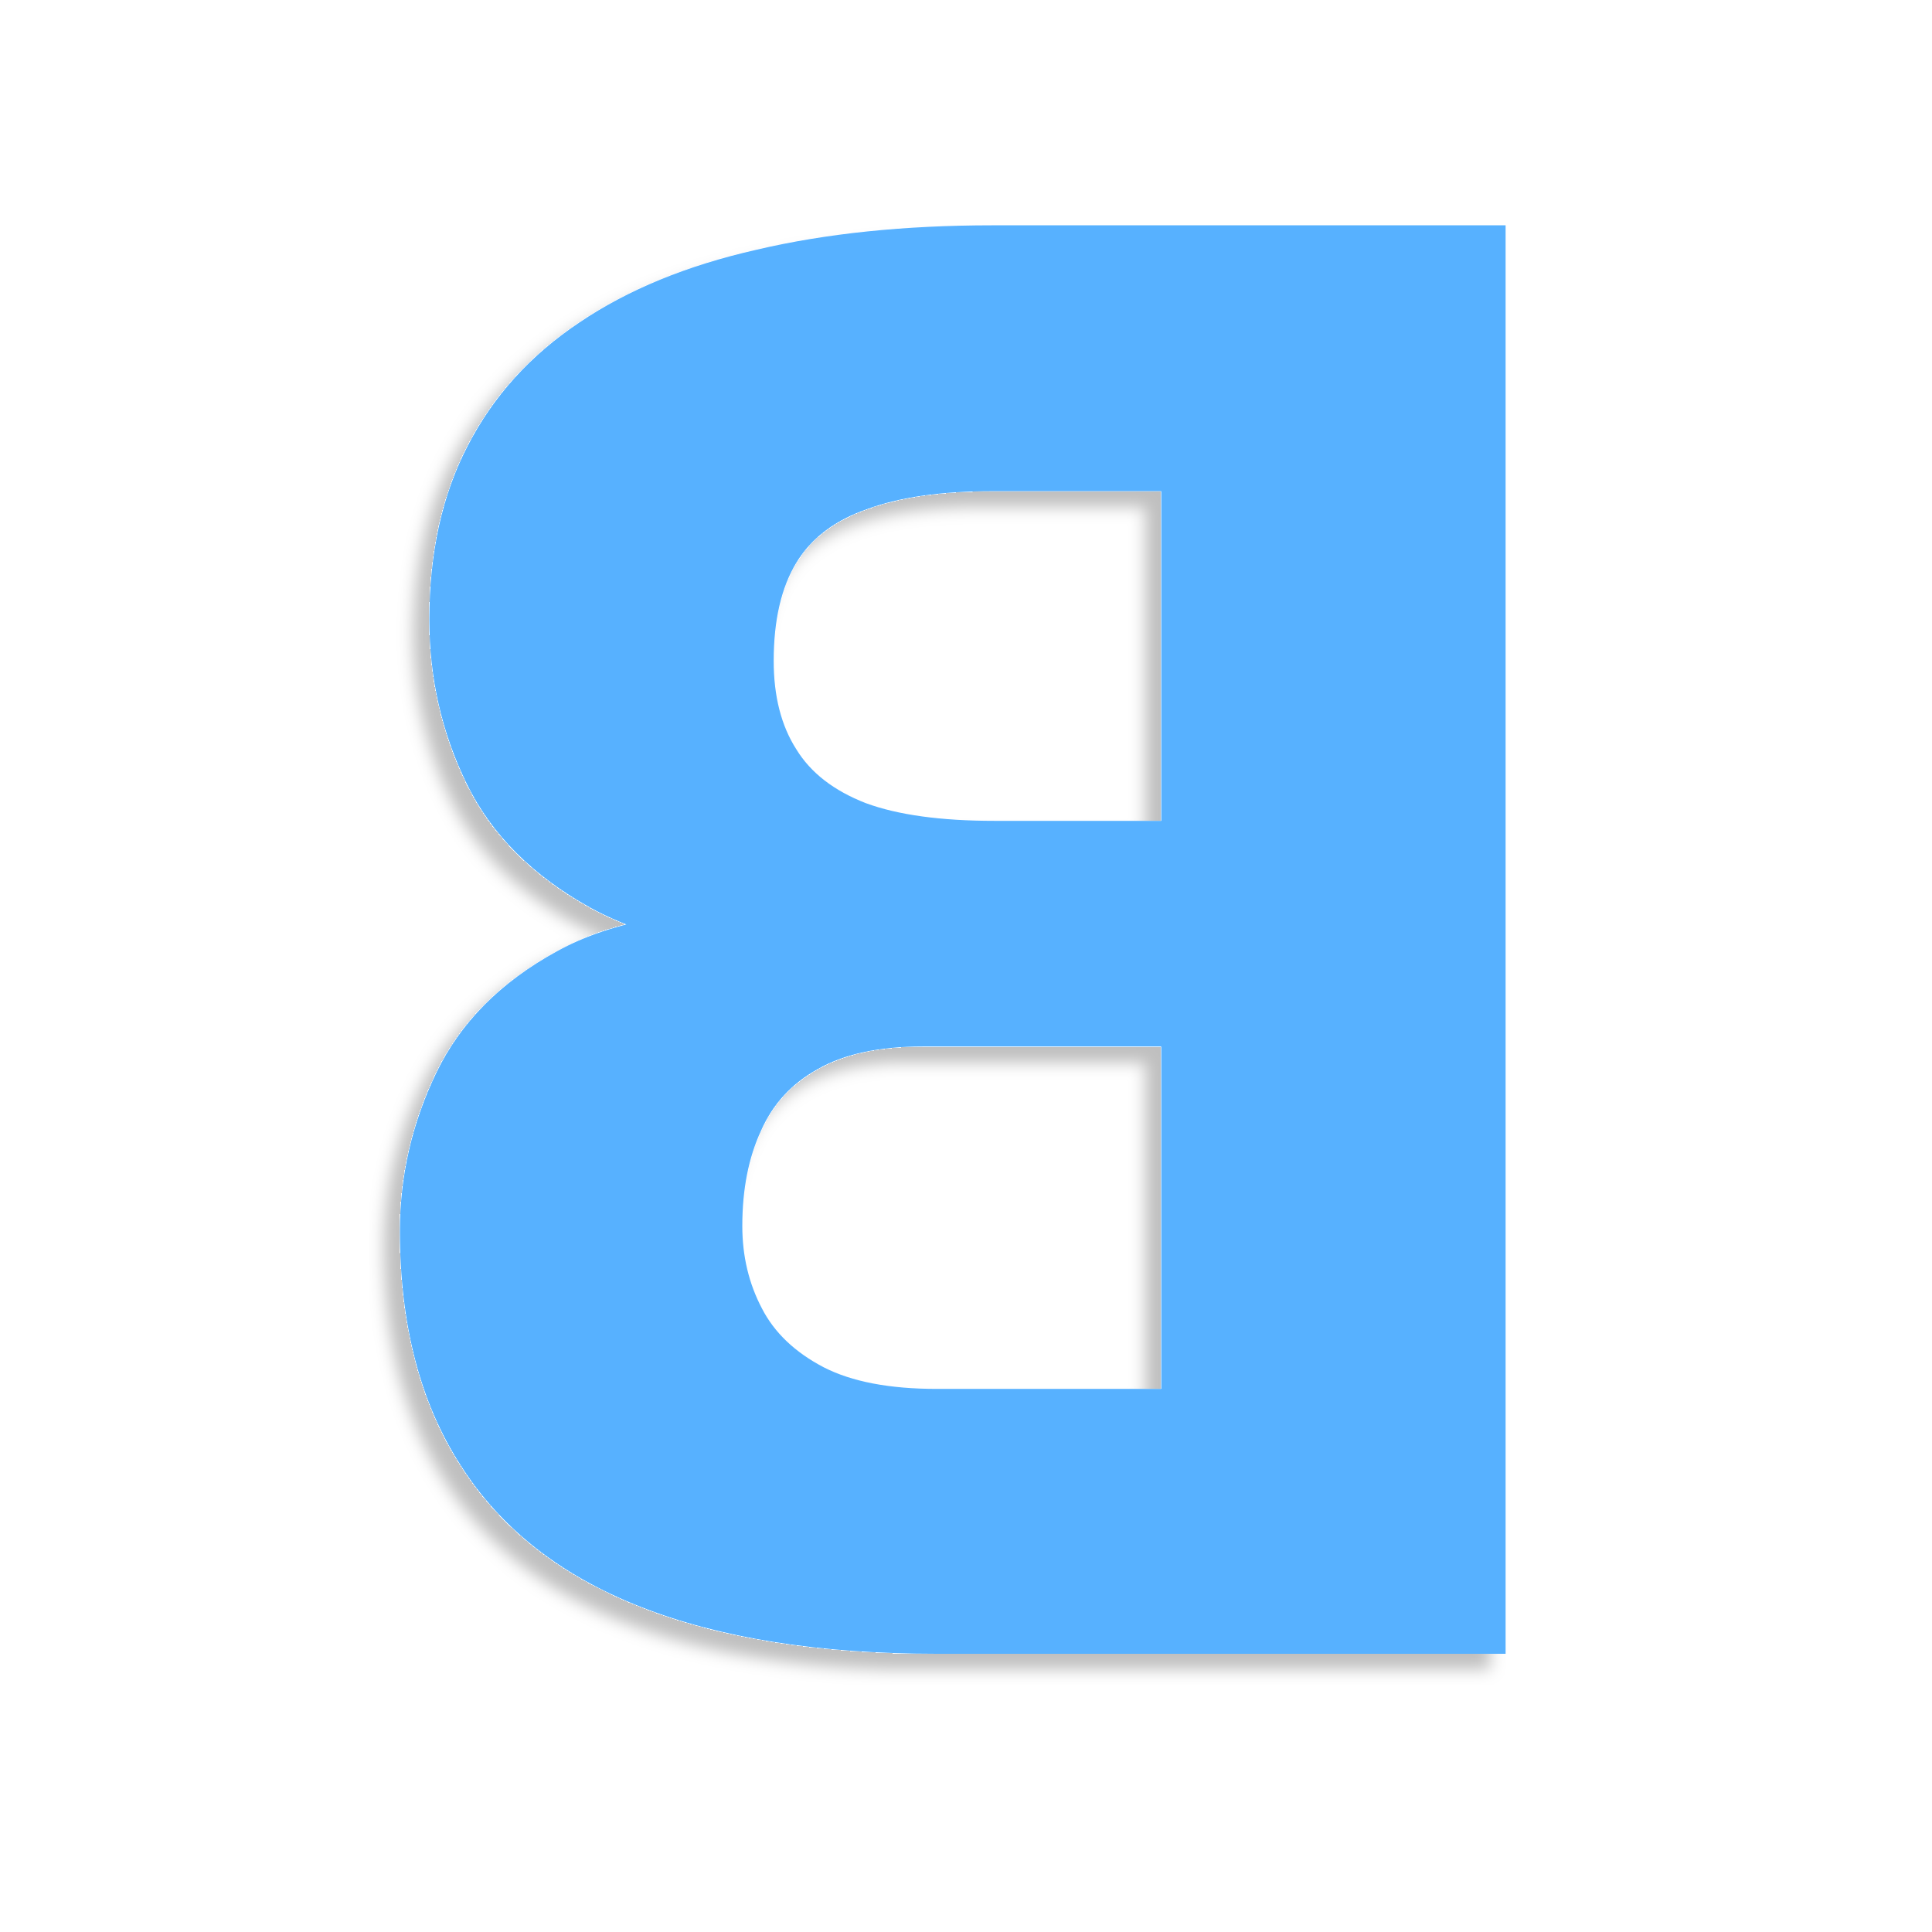
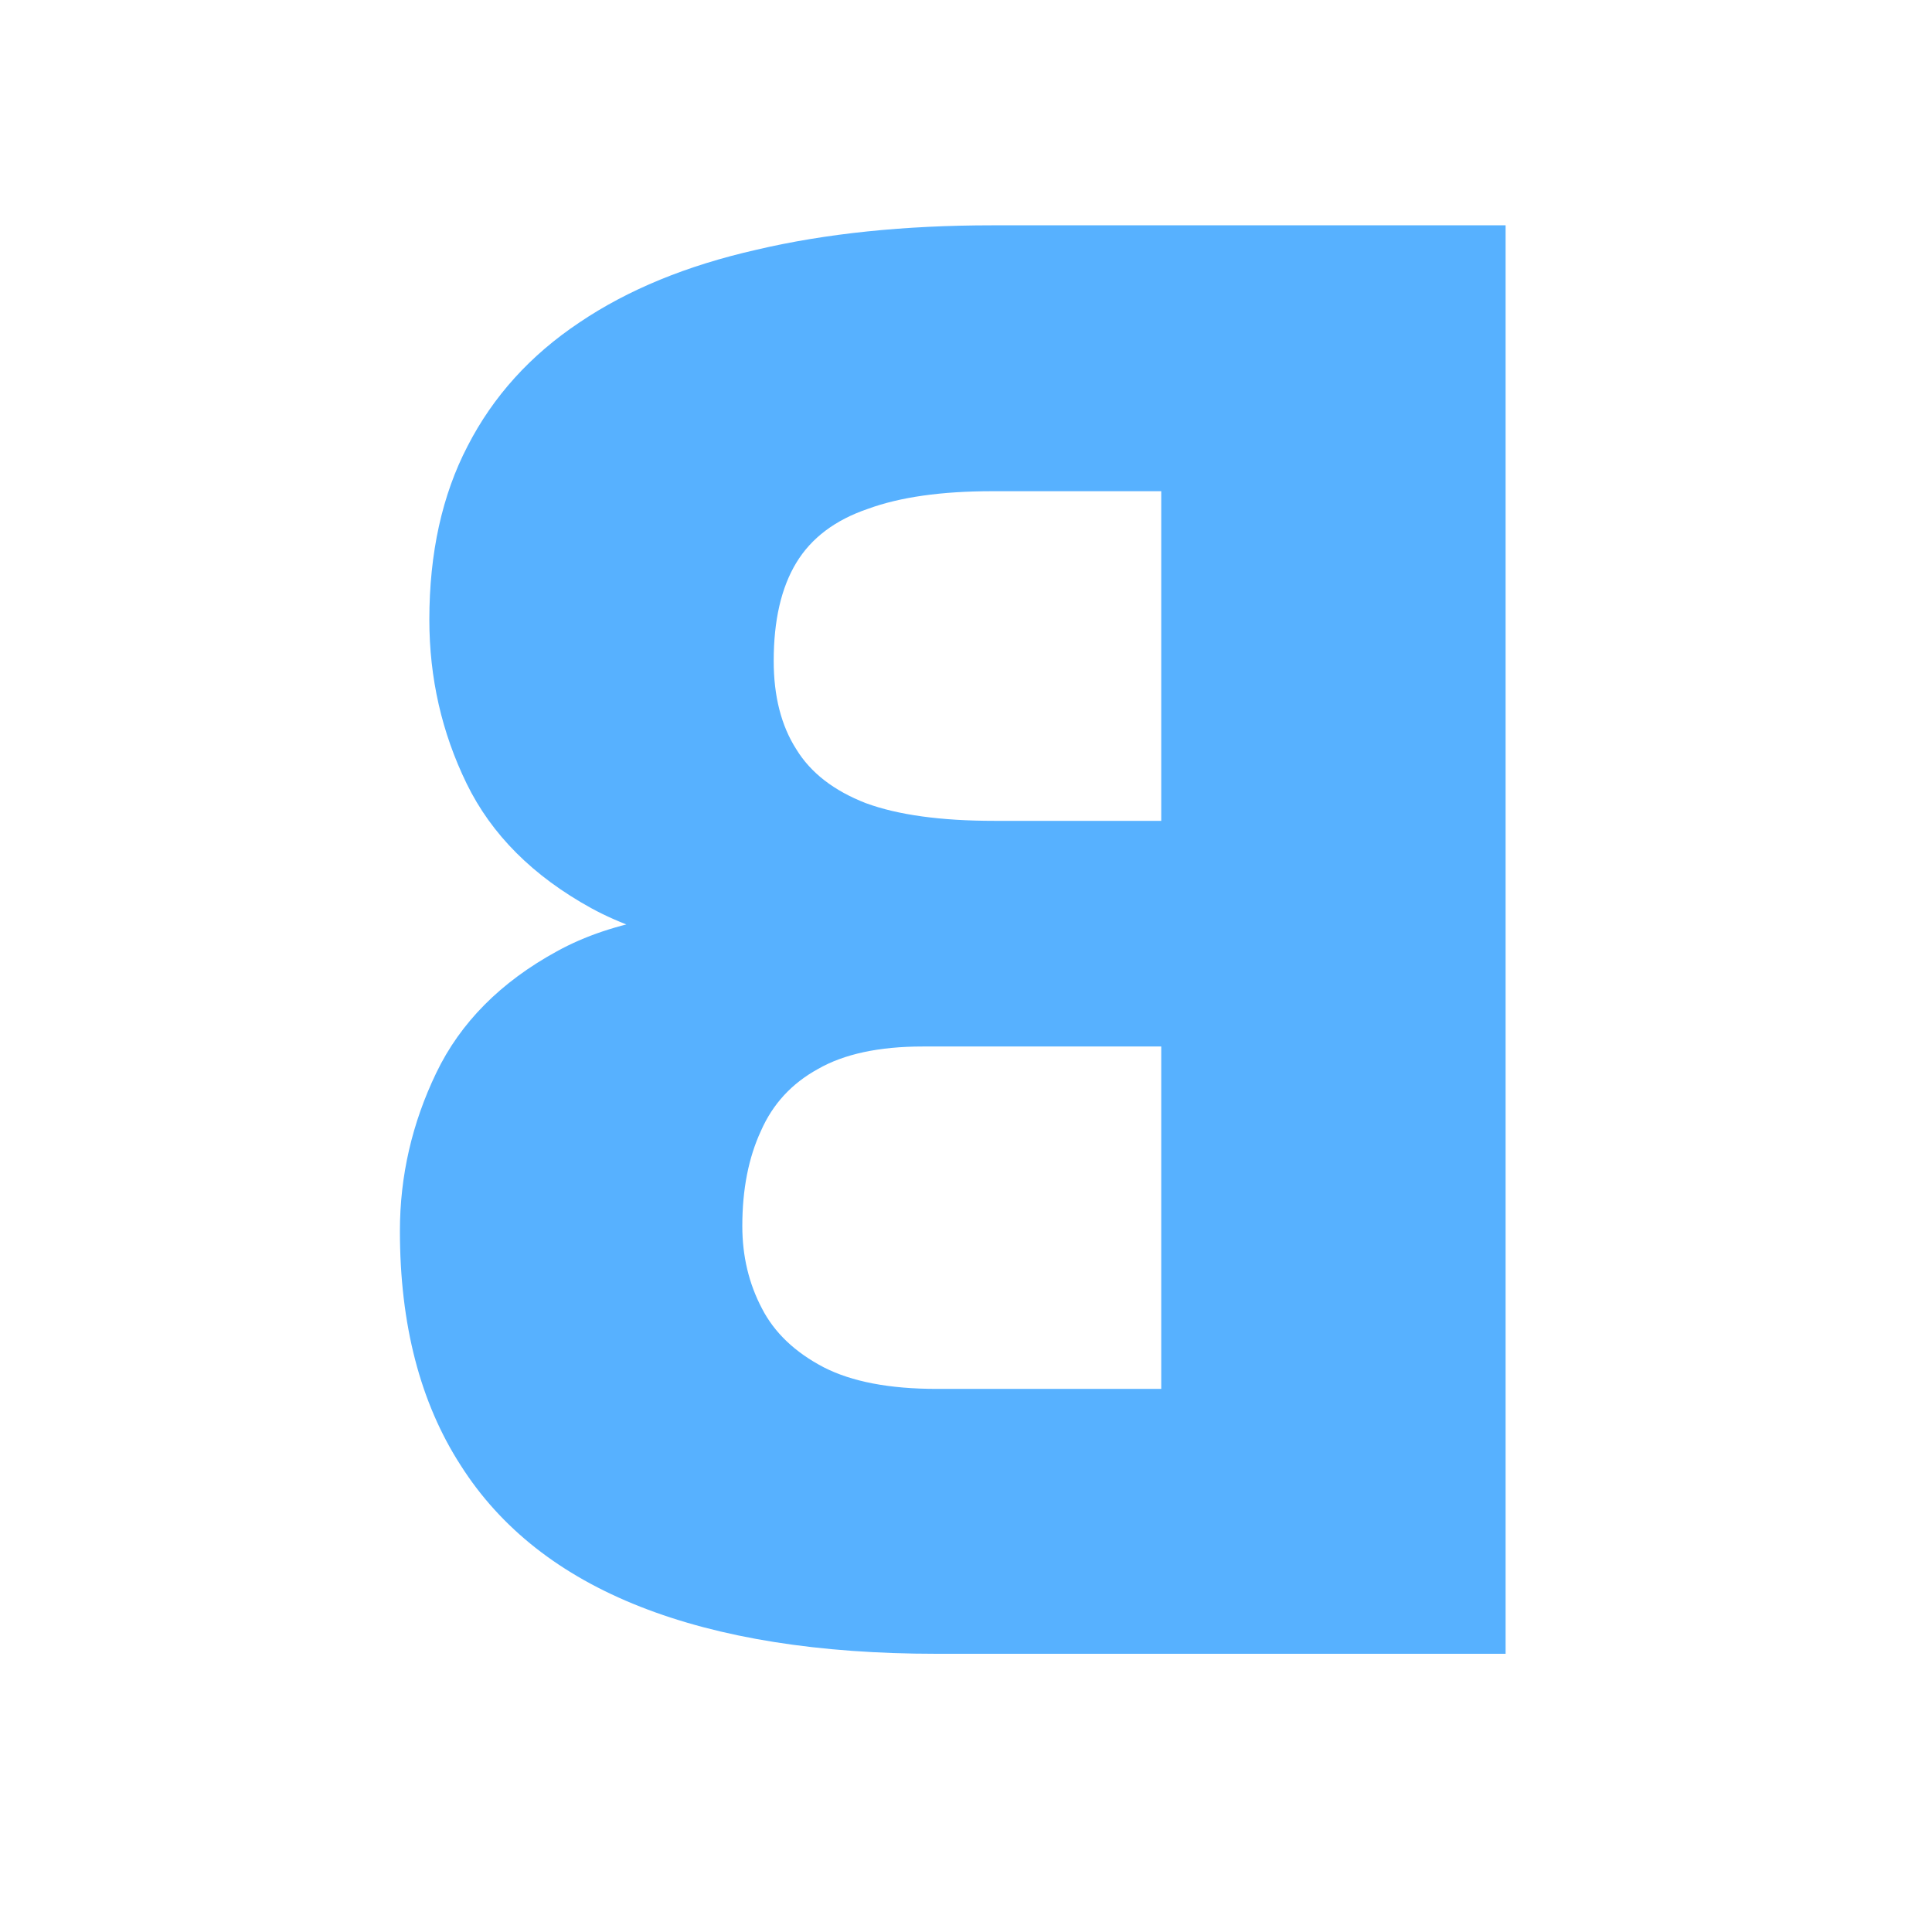
<svg xmlns="http://www.w3.org/2000/svg" width="500" height="500" viewBox="0 0 500 500" fill="none">
-   <g filter="url(#filter0_d_2_2)">
+   <g>
    <path d="M238.828 270.832H334.043L334.551 212.434H257.363C243.483 212.434 232.396 210.91 224.102 207.863C215.807 204.647 209.798 199.992 206.074 193.898C202.181 187.805 200.234 180.188 200.234 171.047C200.234 160.552 202.181 152.089 206.074 145.656C209.967 139.224 216.146 134.569 224.609 131.691C232.904 128.645 243.652 127.121 256.855 127.121H300.527V428H389.648V58.312H256.855C234.004 58.312 213.607 60.428 195.664 64.66C177.721 68.723 162.487 74.986 149.961 83.449C137.266 91.913 127.617 102.577 121.016 115.441C114.414 128.137 111.113 143.117 111.113 160.383C111.113 175.448 114.329 189.582 120.762 202.785C127.194 215.988 137.943 226.737 153.008 235.031C167.904 243.156 188.301 247.388 214.199 247.727L238.828 270.832ZM242.383 428H355.625L325.156 359.445H242.383C230.195 359.445 220.462 357.583 213.184 353.859C205.736 349.966 200.404 344.888 197.188 338.625C193.802 332.193 192.109 325.083 192.109 317.297C192.109 307.818 193.717 299.608 196.934 292.668C199.98 285.728 204.889 280.396 211.66 276.672C218.431 272.779 227.487 270.832 238.828 270.832H313.73L313.223 212.434H223.594L202.773 235.793C178.06 234.777 158.509 238.247 144.121 246.203C129.564 254.159 119.154 264.654 112.891 277.688C106.628 290.721 103.496 304.348 103.496 318.566C103.496 342.772 108.743 363 119.238 379.25C129.564 395.5 145.052 407.688 165.703 415.812C186.354 423.938 211.914 428 242.383 428Z" fill="#57B1FF" />
  </g>
-   <defs>
-     <filter id="filter0_d_2_2" x="95.496" y="58.312" width="294.152" height="377.688" filterUnits="userSpaceOnUse" color-interpolation-filters="sRGB">
-       <feFlood flood-opacity="0" result="BackgroundImageFix" />
-       <feColorMatrix in="SourceAlpha" type="matrix" values="0 0 0 0 0 0 0 0 0 0 0 0 0 0 0 0 0 0 127 0" result="hardAlpha" />
-       <feOffset dx="-4" dy="4" />
-       <feGaussianBlur stdDeviation="2" />
-       <feComposite in2="hardAlpha" operator="out" />
-       <feColorMatrix type="matrix" values="0 0 0 0 0 0 0 0 0 0 0 0 0 0 0 0 0 0 0.25 0" />
-       <feBlend mode="normal" in2="BackgroundImageFix" result="effect1_dropShadow_2_2" />
-       <feBlend mode="normal" in="SourceGraphic" in2="effect1_dropShadow_2_2" result="shape" />
-     </filter>
-   </defs>
</svg>
